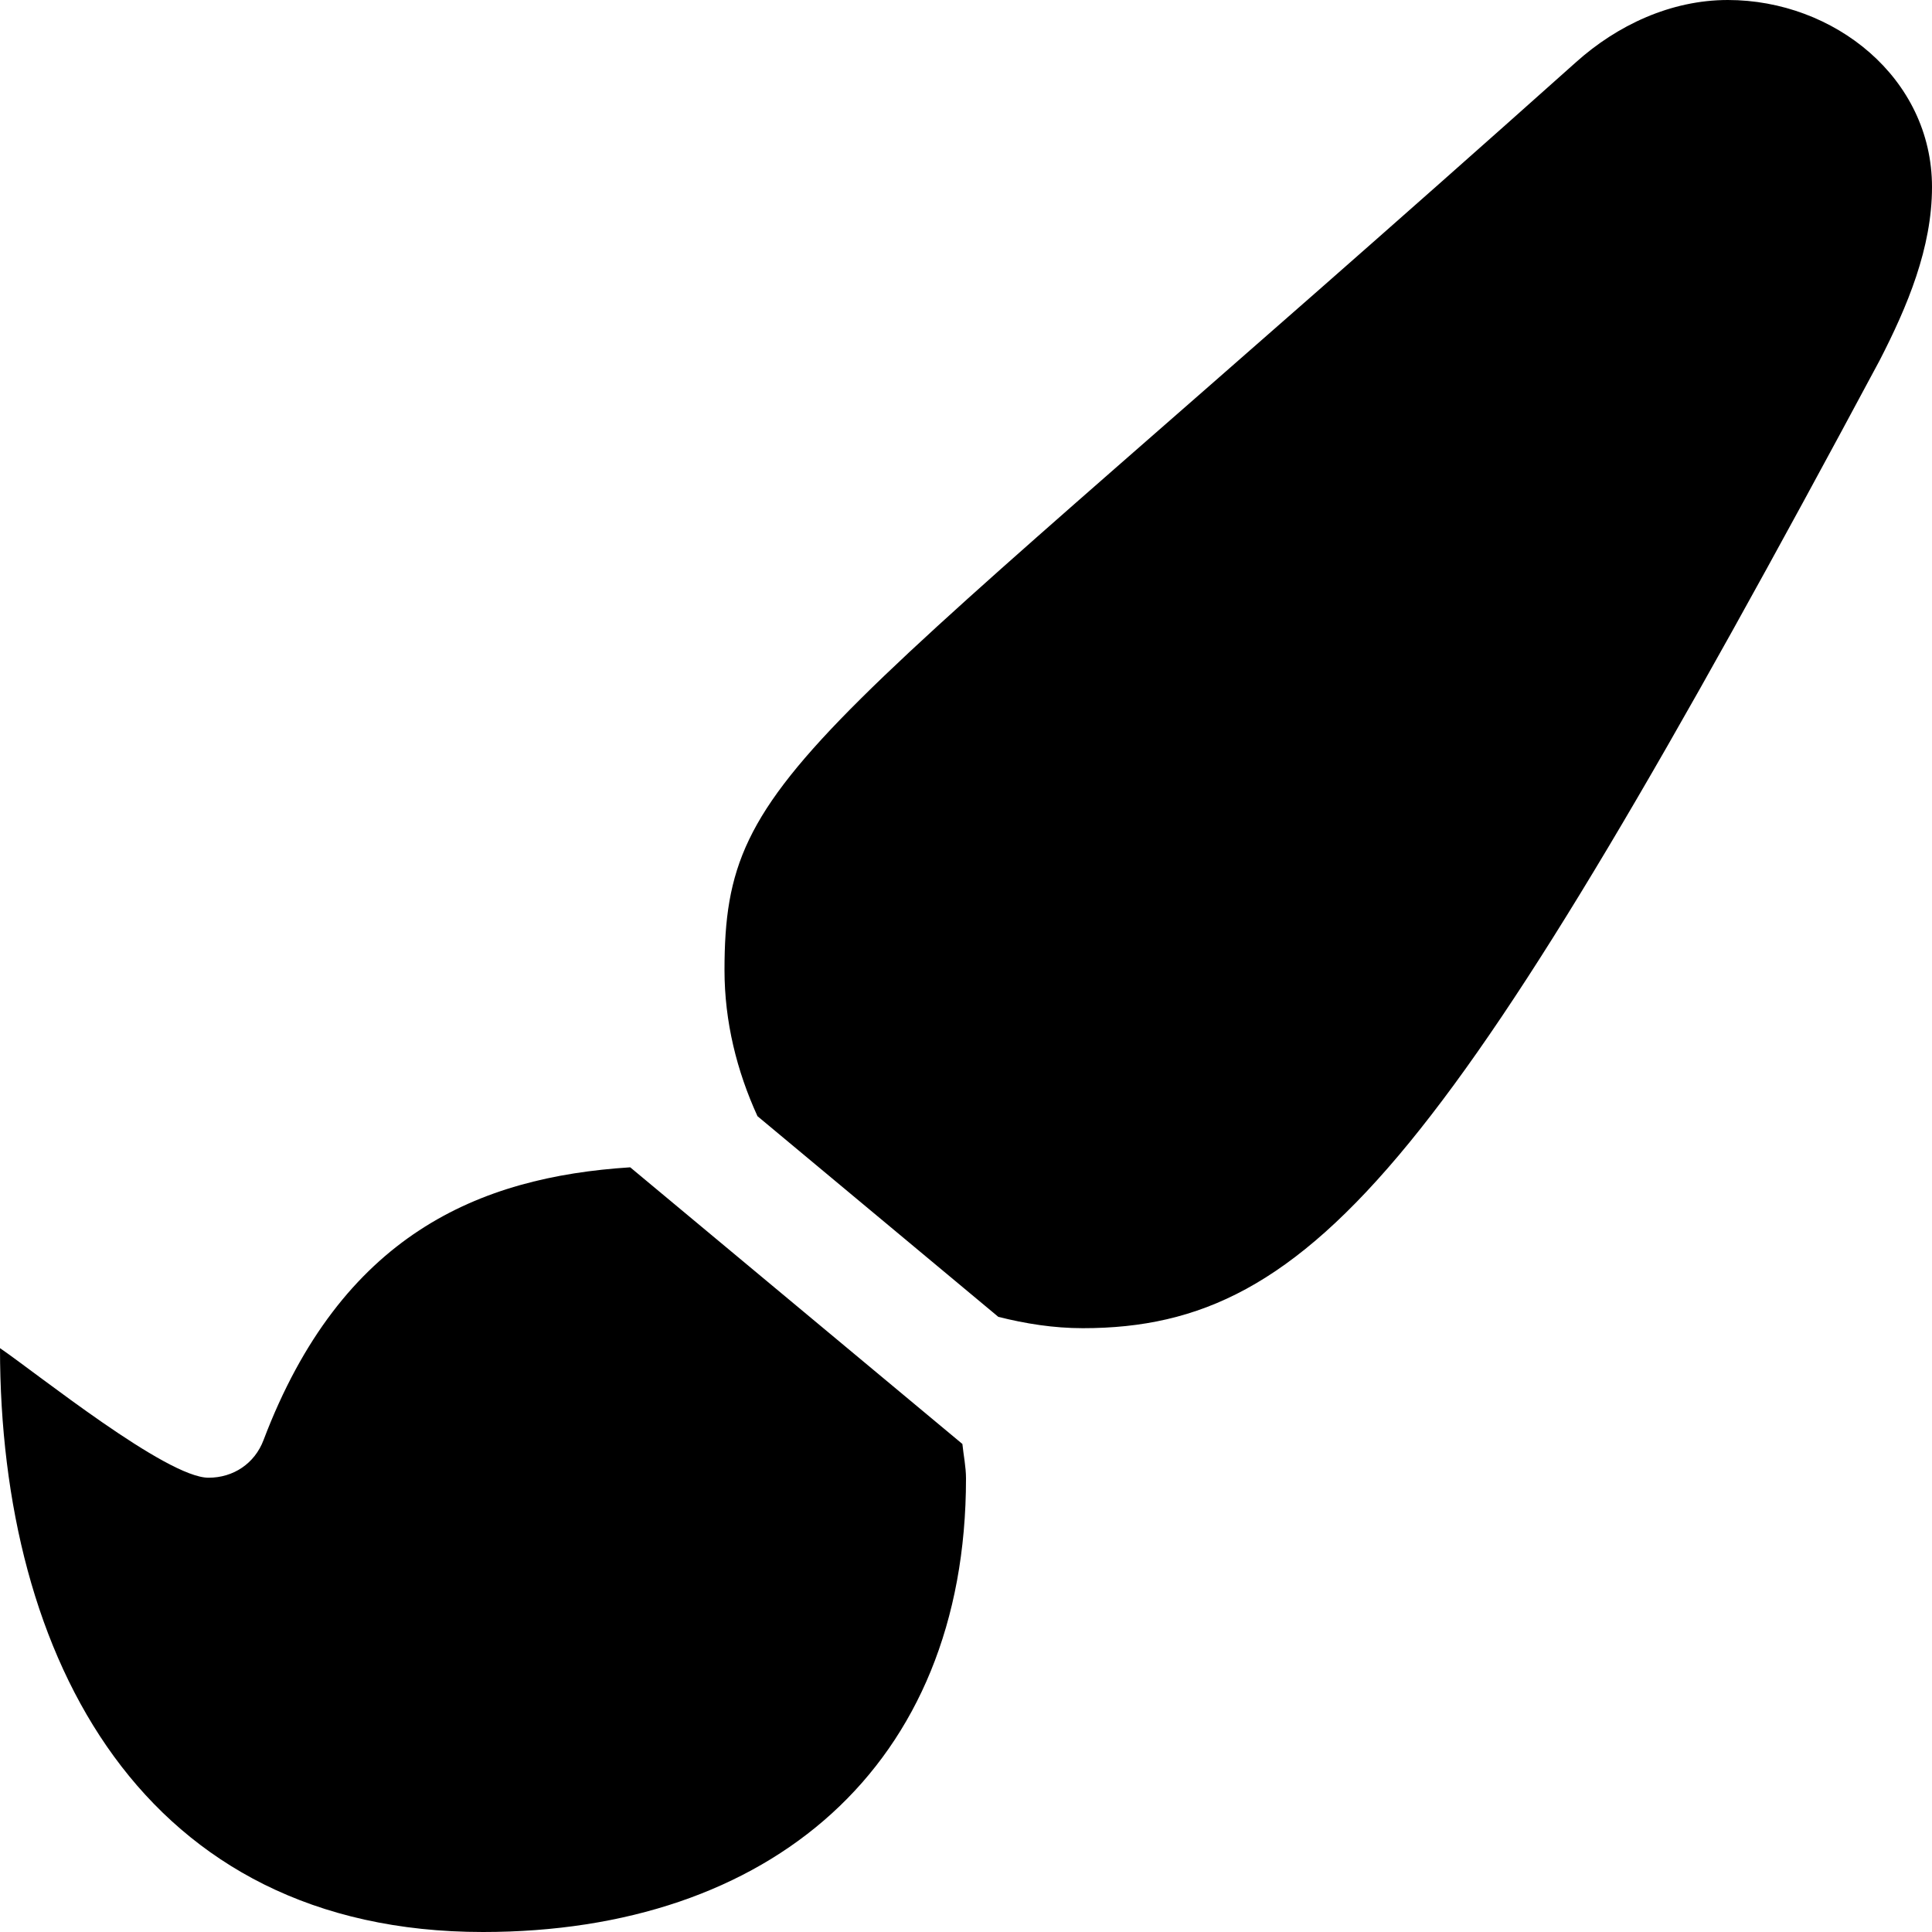
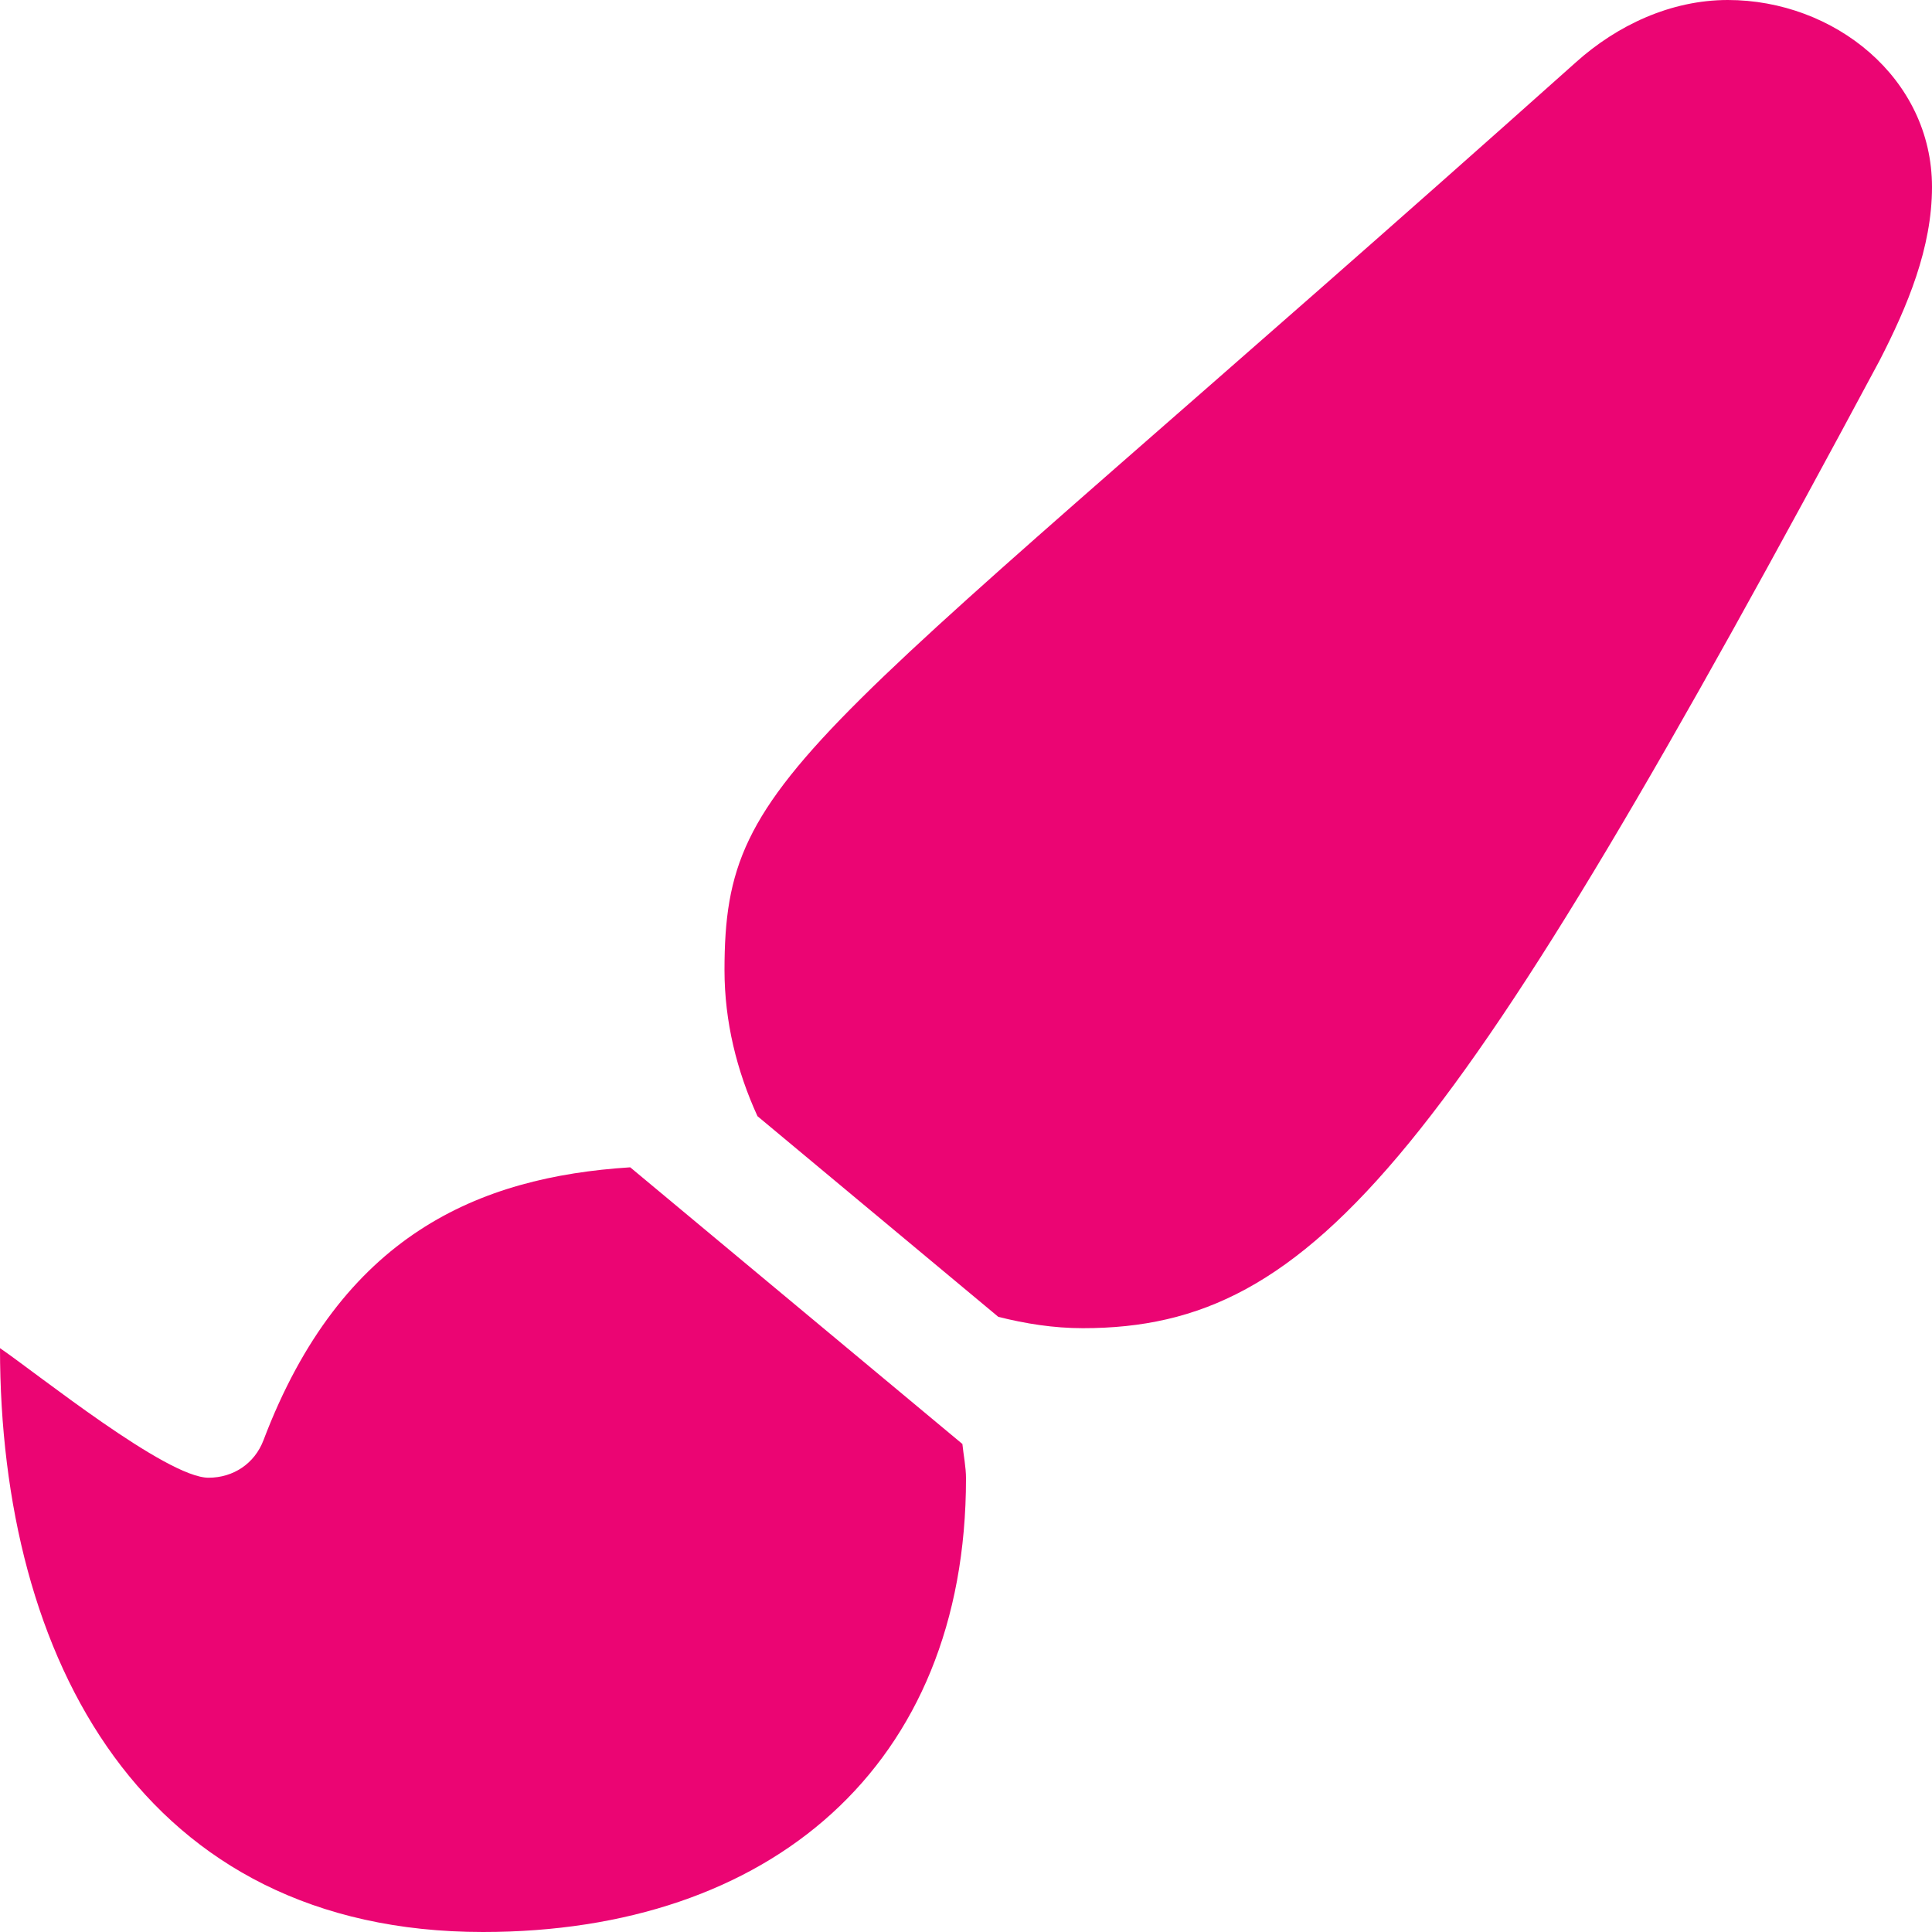
<svg xmlns="http://www.w3.org/2000/svg" width="15" height="15" viewBox="0 0 15 15" fill="#eb0573">
-   <path d="M4.893 9.063C3.718 9.138 2.651 9.586 2.046 11.181C1.977 11.363 1.812 11.473 1.619 11.473C1.293 11.473 0.287 10.663 0 10.467C0 12.88 1.112 15 3.75 15C5.973 15 7.5 13.718 7.5 11.479C7.5 11.388 7.481 11.301 7.472 11.211L4.893 9.063ZM13.415 0C12.971 0 12.555 0.197 12.237 0.482C6.248 5.832 5.625 5.957 5.625 7.532C5.625 7.933 5.721 8.316 5.881 8.666L7.751 10.224C7.962 10.277 8.18 10.312 8.407 10.312C10.226 10.312 11.281 8.98 14.593 2.799C14.809 2.379 15 1.925 15 1.452C15 0.605 14.239 0 13.415 0Z" fill="black" />
+   <path d="M4.893 9.063C3.718 9.138 2.651 9.586 2.046 11.181C1.977 11.363 1.812 11.473 1.619 11.473C1.293 11.473 0.287 10.663 0 10.467C0 12.88 1.112 15 3.75 15C5.973 15 7.5 13.718 7.5 11.479C7.5 11.388 7.481 11.301 7.472 11.211L4.893 9.063ZM13.415 0C12.971 0 12.555 0.197 12.237 0.482C6.248 5.832 5.625 5.957 5.625 7.532C5.625 7.933 5.721 8.316 5.881 8.666L7.751 10.224C7.962 10.277 8.18 10.312 8.407 10.312C10.226 10.312 11.281 8.98 14.593 2.799C14.809 2.379 15 1.925 15 1.452C15 0.605 14.239 0 13.415 0Z" />
</svg>
